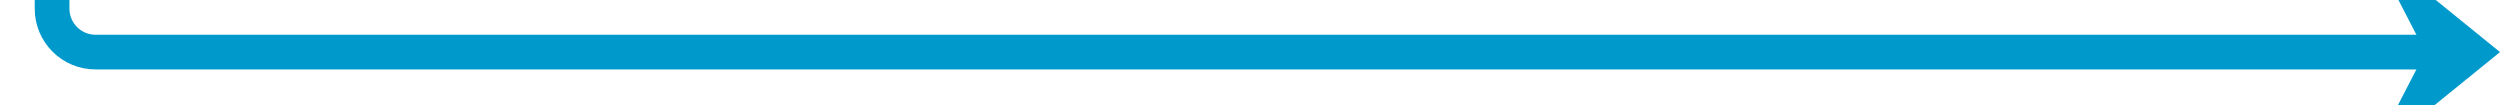
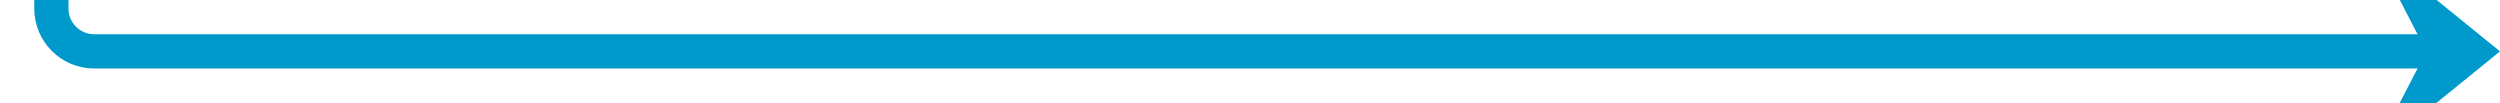
- <svg xmlns="http://www.w3.org/2000/svg" version="1.1" width="288px" height="12px" preserveAspectRatio="xMinYMid meet" viewBox="1217 4357  288 10">
-   <path d="M 1223 4291  L 1223 4357  A 5 5 0 0 0 1228 4362 L 1502 4362  " stroke-width="4" stroke="#0099cc" fill="none" />
-   <path d="M 1490.2 4374  L 1505 4362  L 1490.2 4350  L 1496.4 4362  L 1490.2 4374  Z " fill-rule="nonzero" fill="#0099cc" stroke="none" />
+ <svg xmlns="http://www.w3.org/2000/svg" version="1.1" width="292px" height="12px" preserveAspectRatio="xMinYMid meet" viewBox="262 528  292 10">
+   <path d="M 268 467  L 268 528  A 5 5 0 0 0 273 533 L 551 533  " stroke-width="4" stroke="#0099cc" fill="none" />
+   <path d="M 539.2 545  L 554 533  L 539.2 521  L 545.4 533  L 539.2 545  Z " fill-rule="nonzero" fill="#0099cc" stroke="none" />
</svg>
